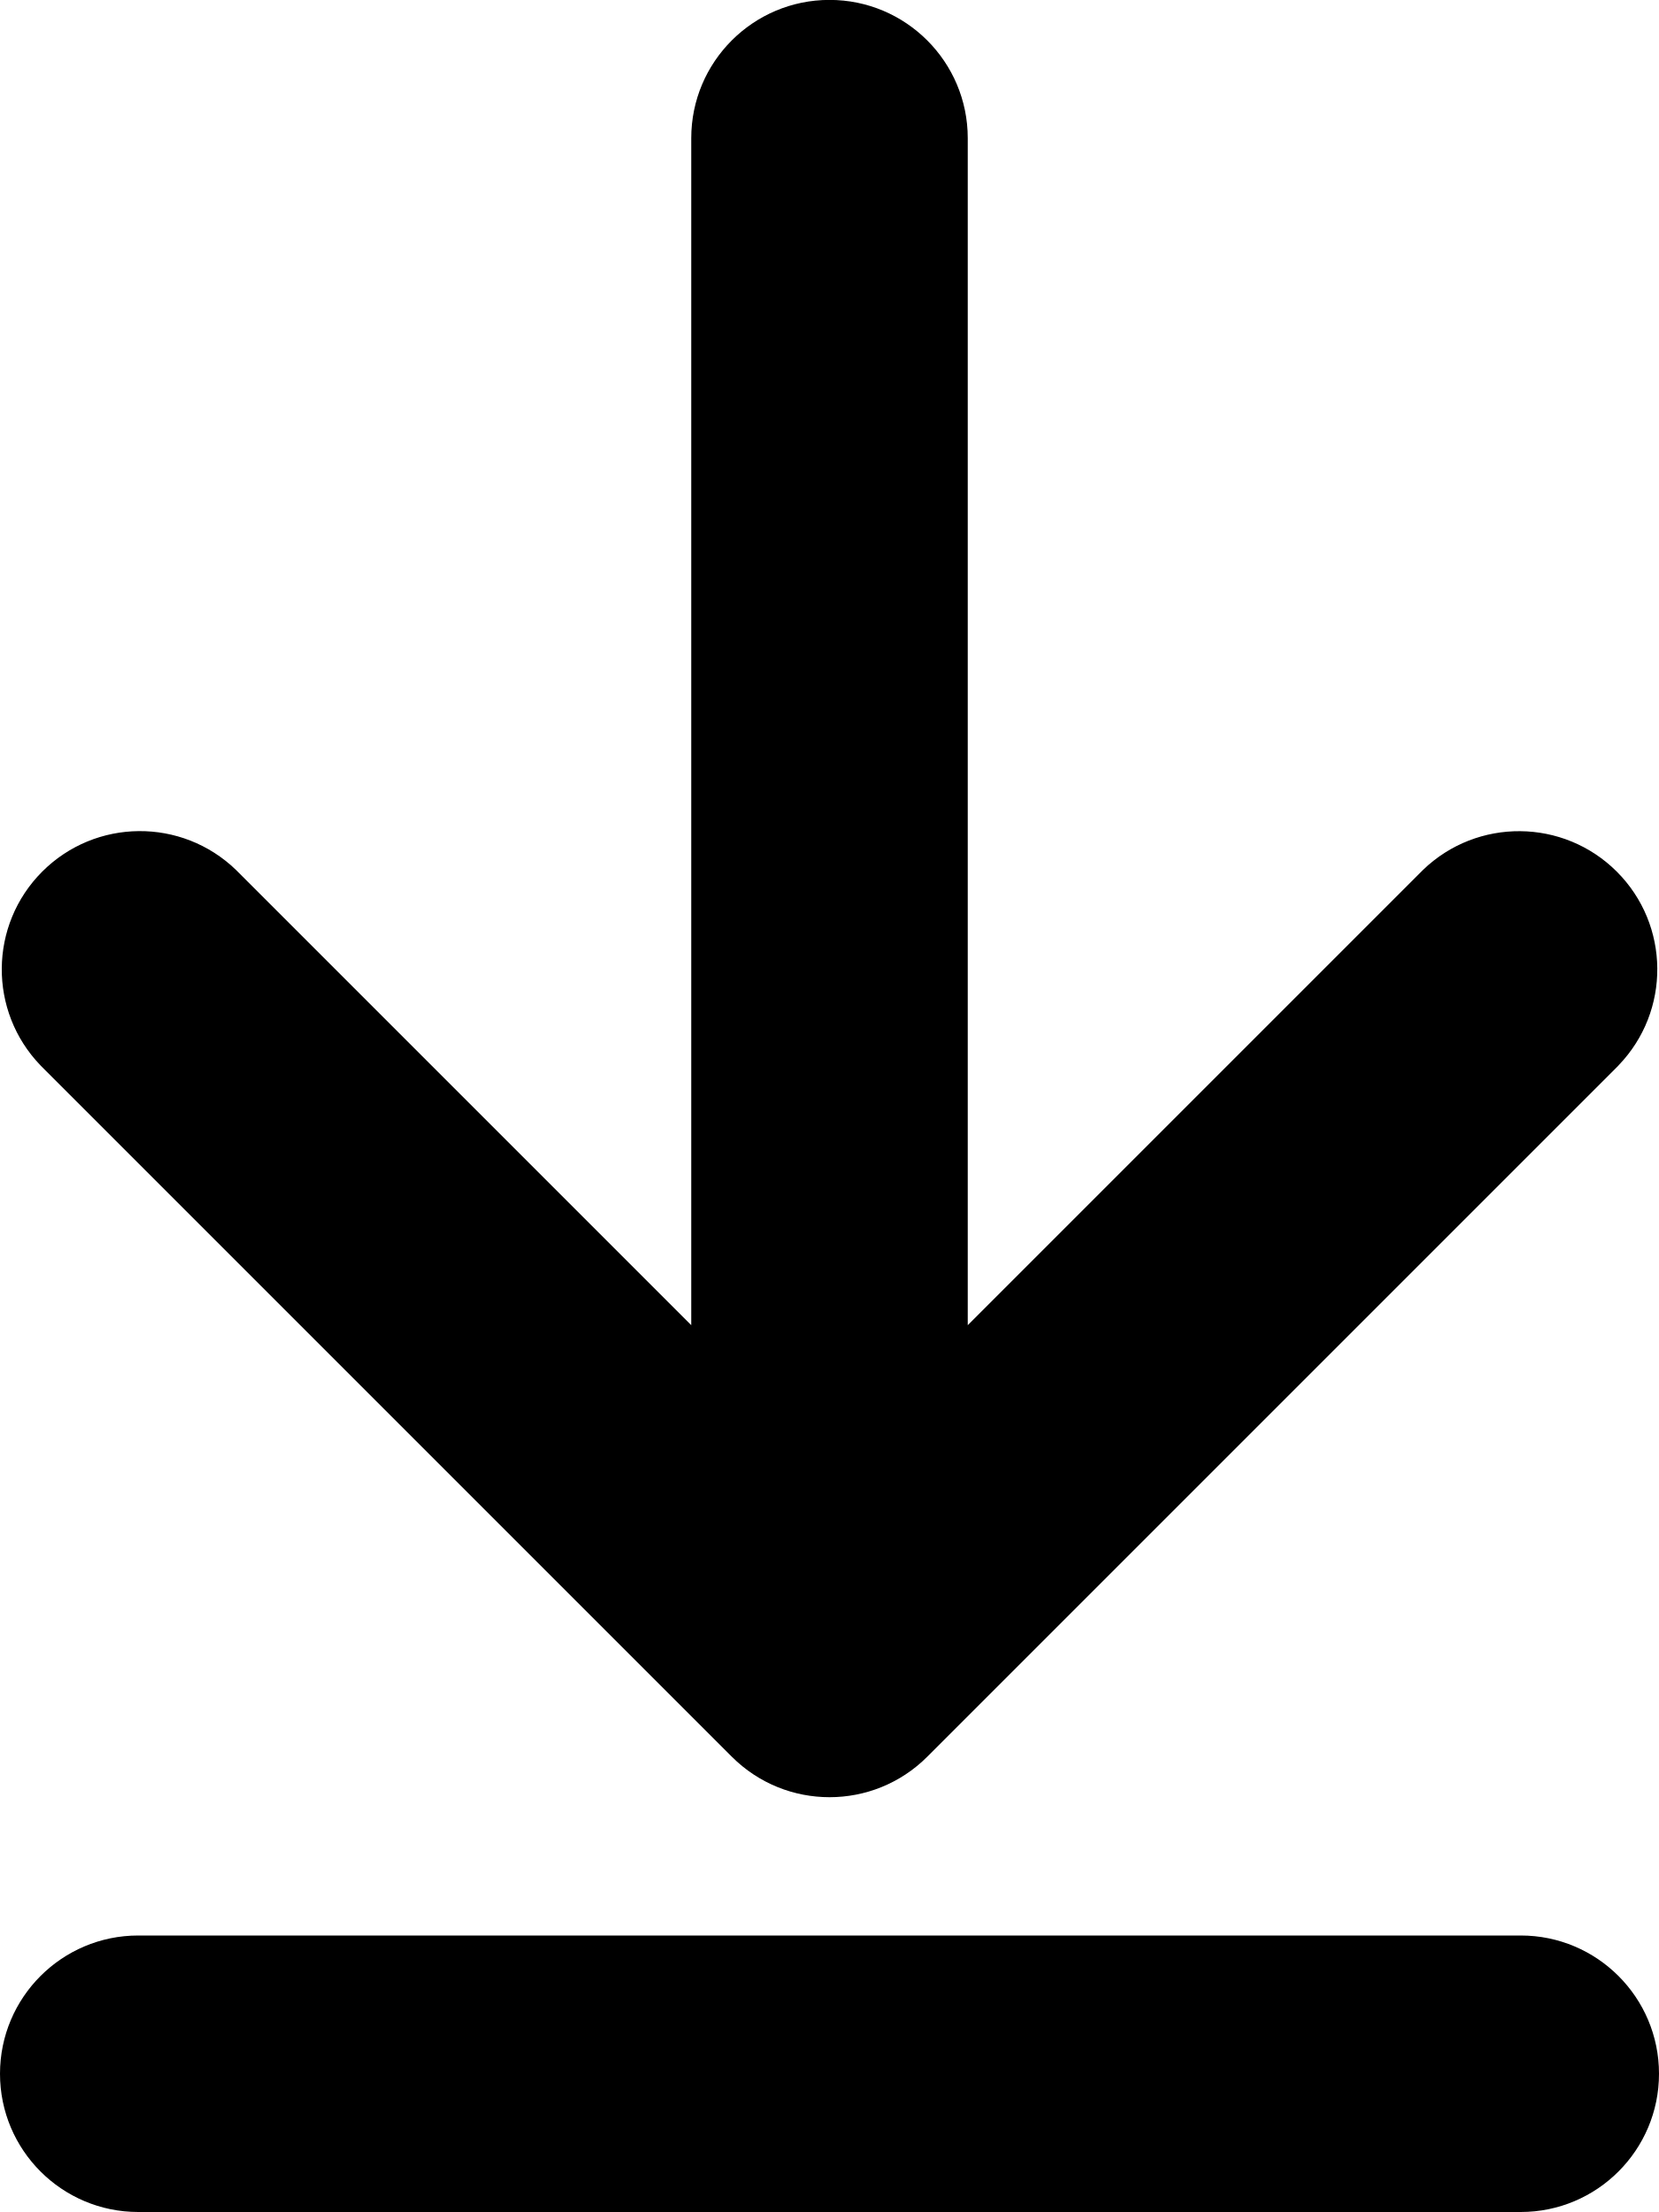
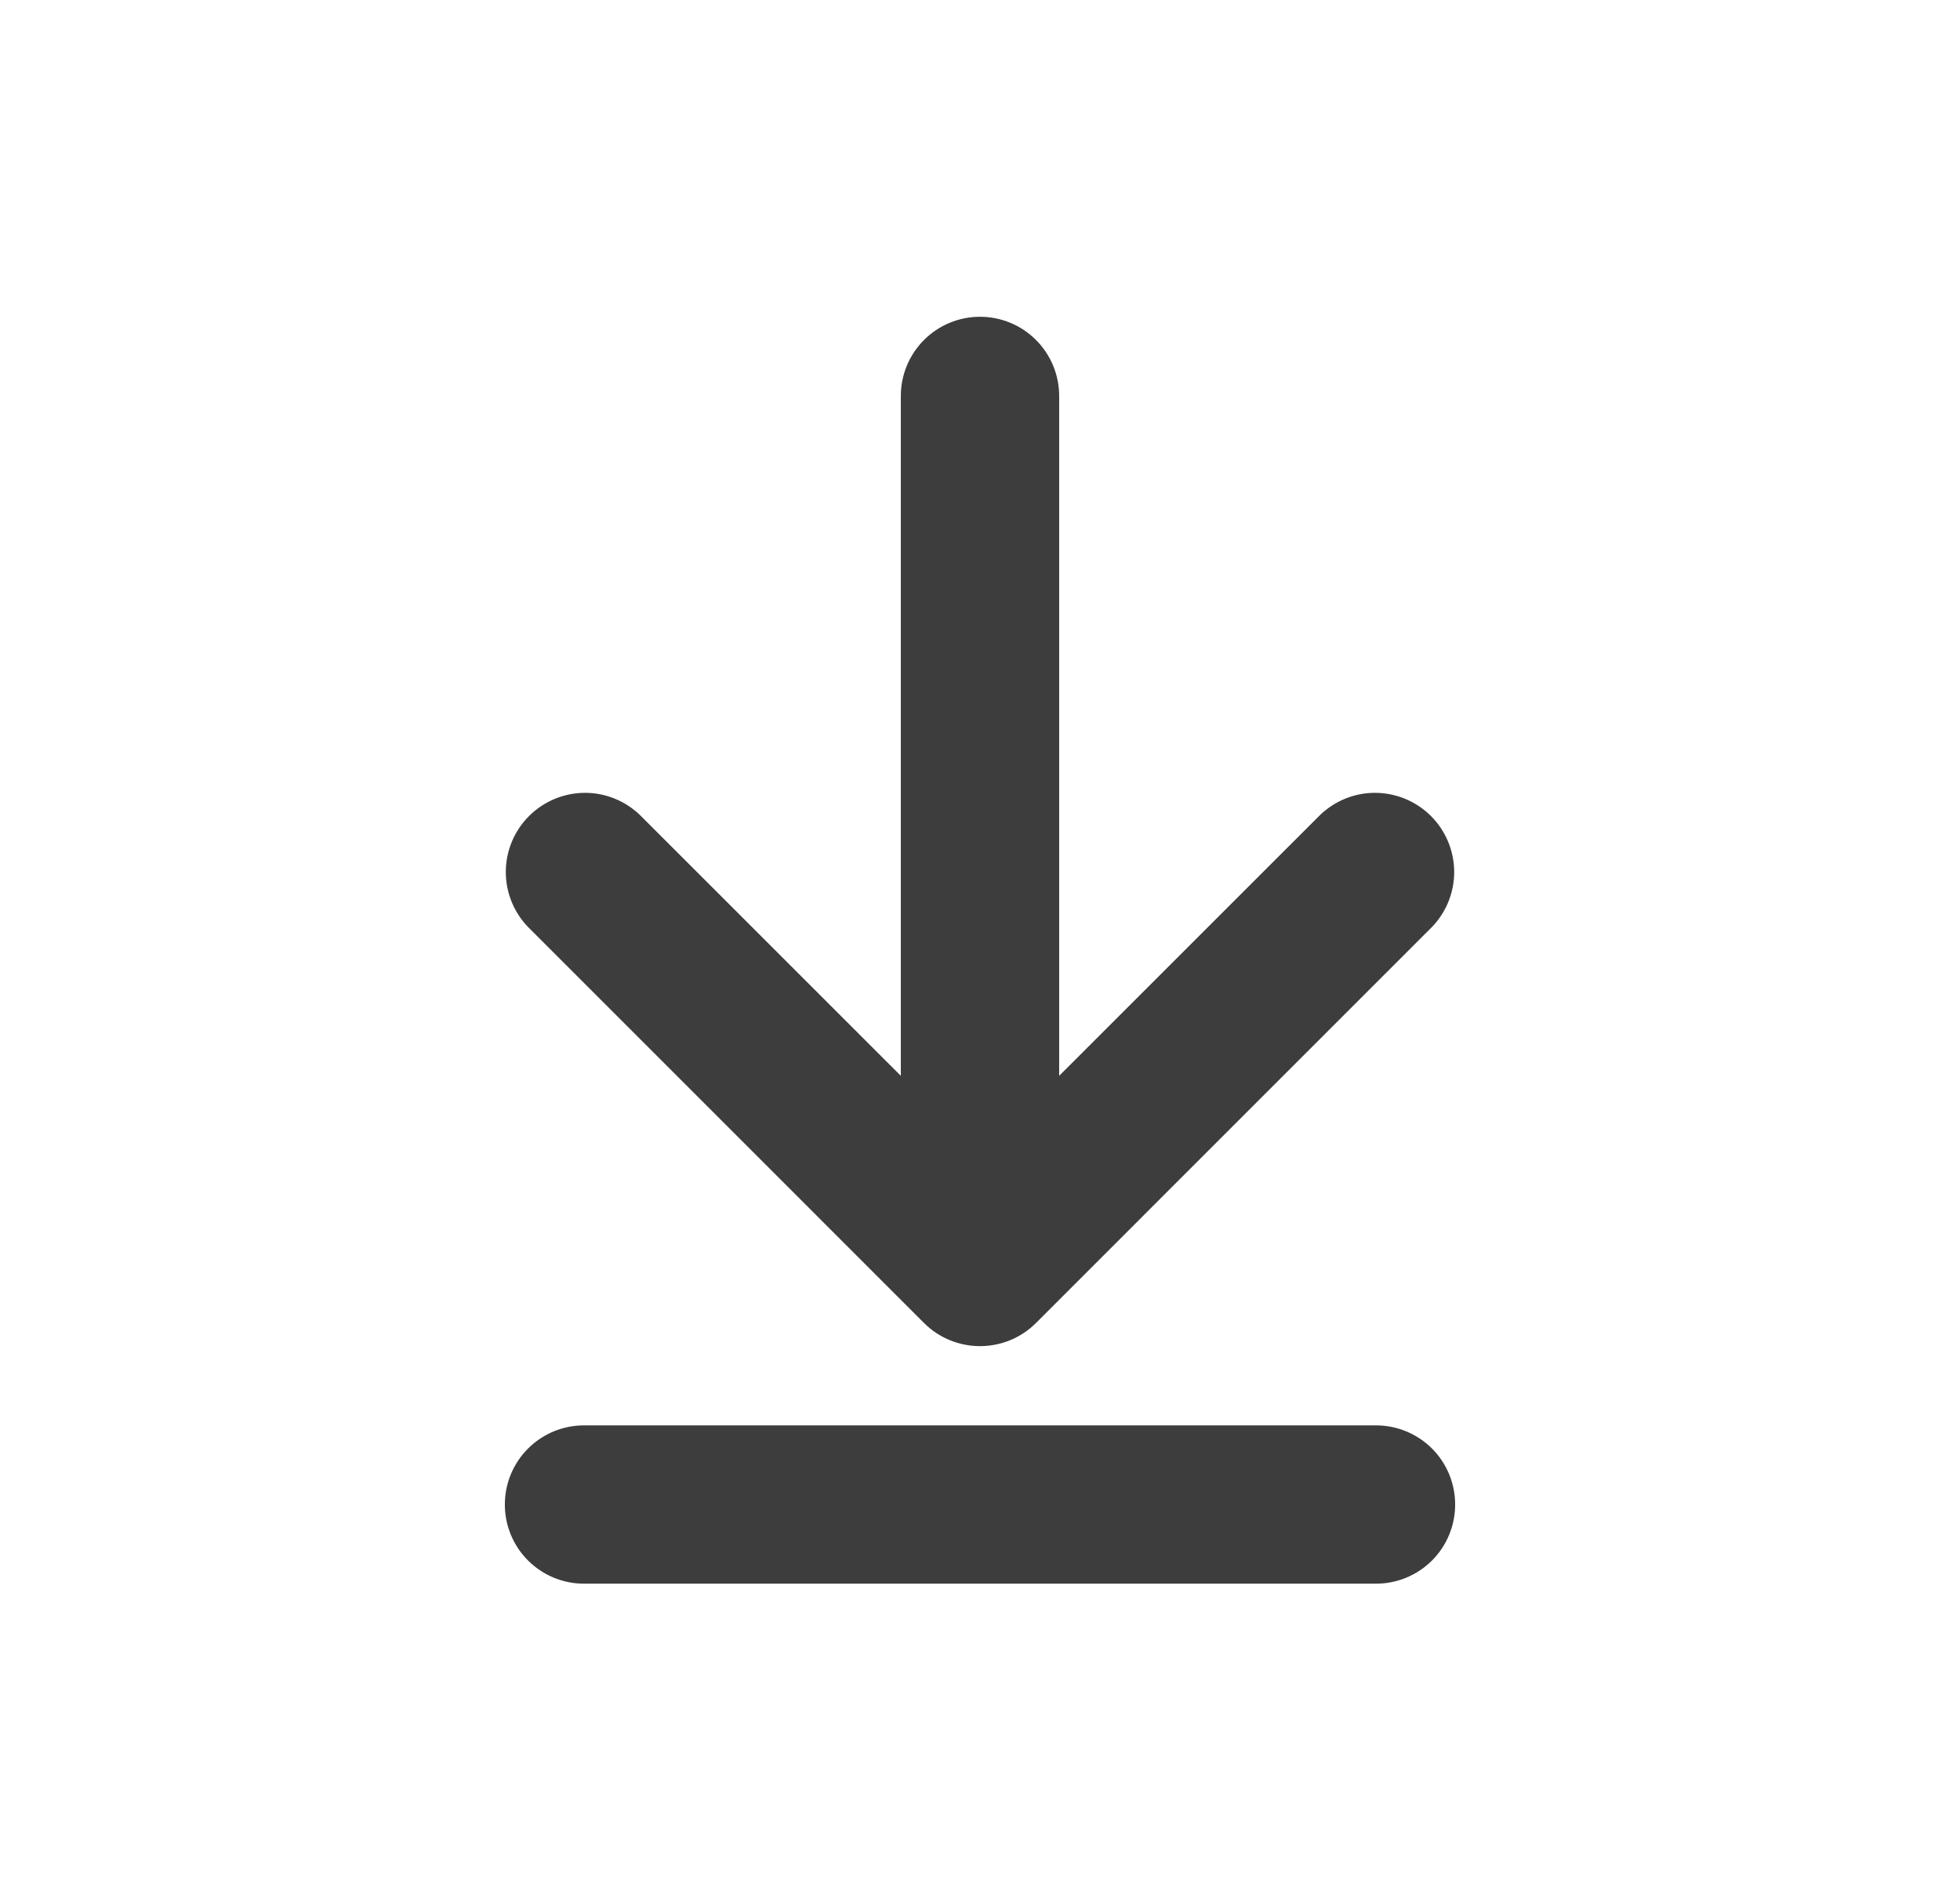
- <svg xmlns="http://www.w3.org/2000/svg" viewBox="0 0 18 24">
-   <path d="m17.561 11.56-7.5 7.5c-.586.586-1.535.586-2.121 0l-7.5-7.5c-.568-.589-.56-1.524.018-2.103.579-.579 1.514-.587 2.103-.018l4.939 4.939v-12.879c0-.828.672-1.5 1.5-1.5s1.5.672 1.5 1.5v12.879l4.939-4.939c.589-.568 1.524-.56 2.103.018.579.579.587 1.514.018 2.103zm-17.561 10.94c0-.828.672-1.5 1.5-1.5h15c.828 0 1.5.672 1.5 1.5s-.672 1.5-1.5 1.5h-15c-.828 0-1.5-.672-1.5-1.5z" fill-rule="evenodd" />
+ <svg xmlns="http://www.w3.org/2000/svg" width="33" height="32" viewBox="0 0 33 32" fill="#3D3D3D">
+   <path d="M15.557 22.277C15.807 22.527 16.146 22.667 16.5 22.667C16.854 22.667 17.193 22.527 17.443 22.277L24.109 15.61C24.352 15.358 24.487 15.022 24.484 14.672C24.48 14.322 24.34 13.988 24.093 13.741C23.846 13.494 23.512 13.354 23.162 13.35C22.812 13.347 22.476 13.482 22.224 13.725L17.833 18.115V6.667C17.833 6.314 17.693 5.975 17.443 5.725C17.193 5.474 16.854 5.334 16.5 5.334C16.146 5.334 15.807 5.474 15.557 5.725C15.307 5.975 15.167 6.314 15.167 6.667V18.115L10.776 13.725C10.524 13.482 10.188 13.347 9.838 13.35C9.489 13.354 9.154 13.494 8.907 13.741C8.66 13.988 8.519 14.322 8.516 14.672C8.513 15.022 8.648 15.358 8.891 15.61L15.557 22.277ZM23.167 24.001H9.833C9.48 24.001 9.141 24.141 8.891 24.391C8.64 24.641 8.5 24.98 8.5 25.334C8.5 25.688 8.64 26.027 8.891 26.277C9.141 26.527 9.48 26.667 9.833 26.667H23.167C23.52 26.667 23.859 26.527 24.11 26.277C24.36 26.027 24.5 25.688 24.5 25.334C24.5 24.98 24.36 24.641 24.11 24.391C23.859 24.141 23.52 24.001 23.167 24.001Z" />
</svg>
